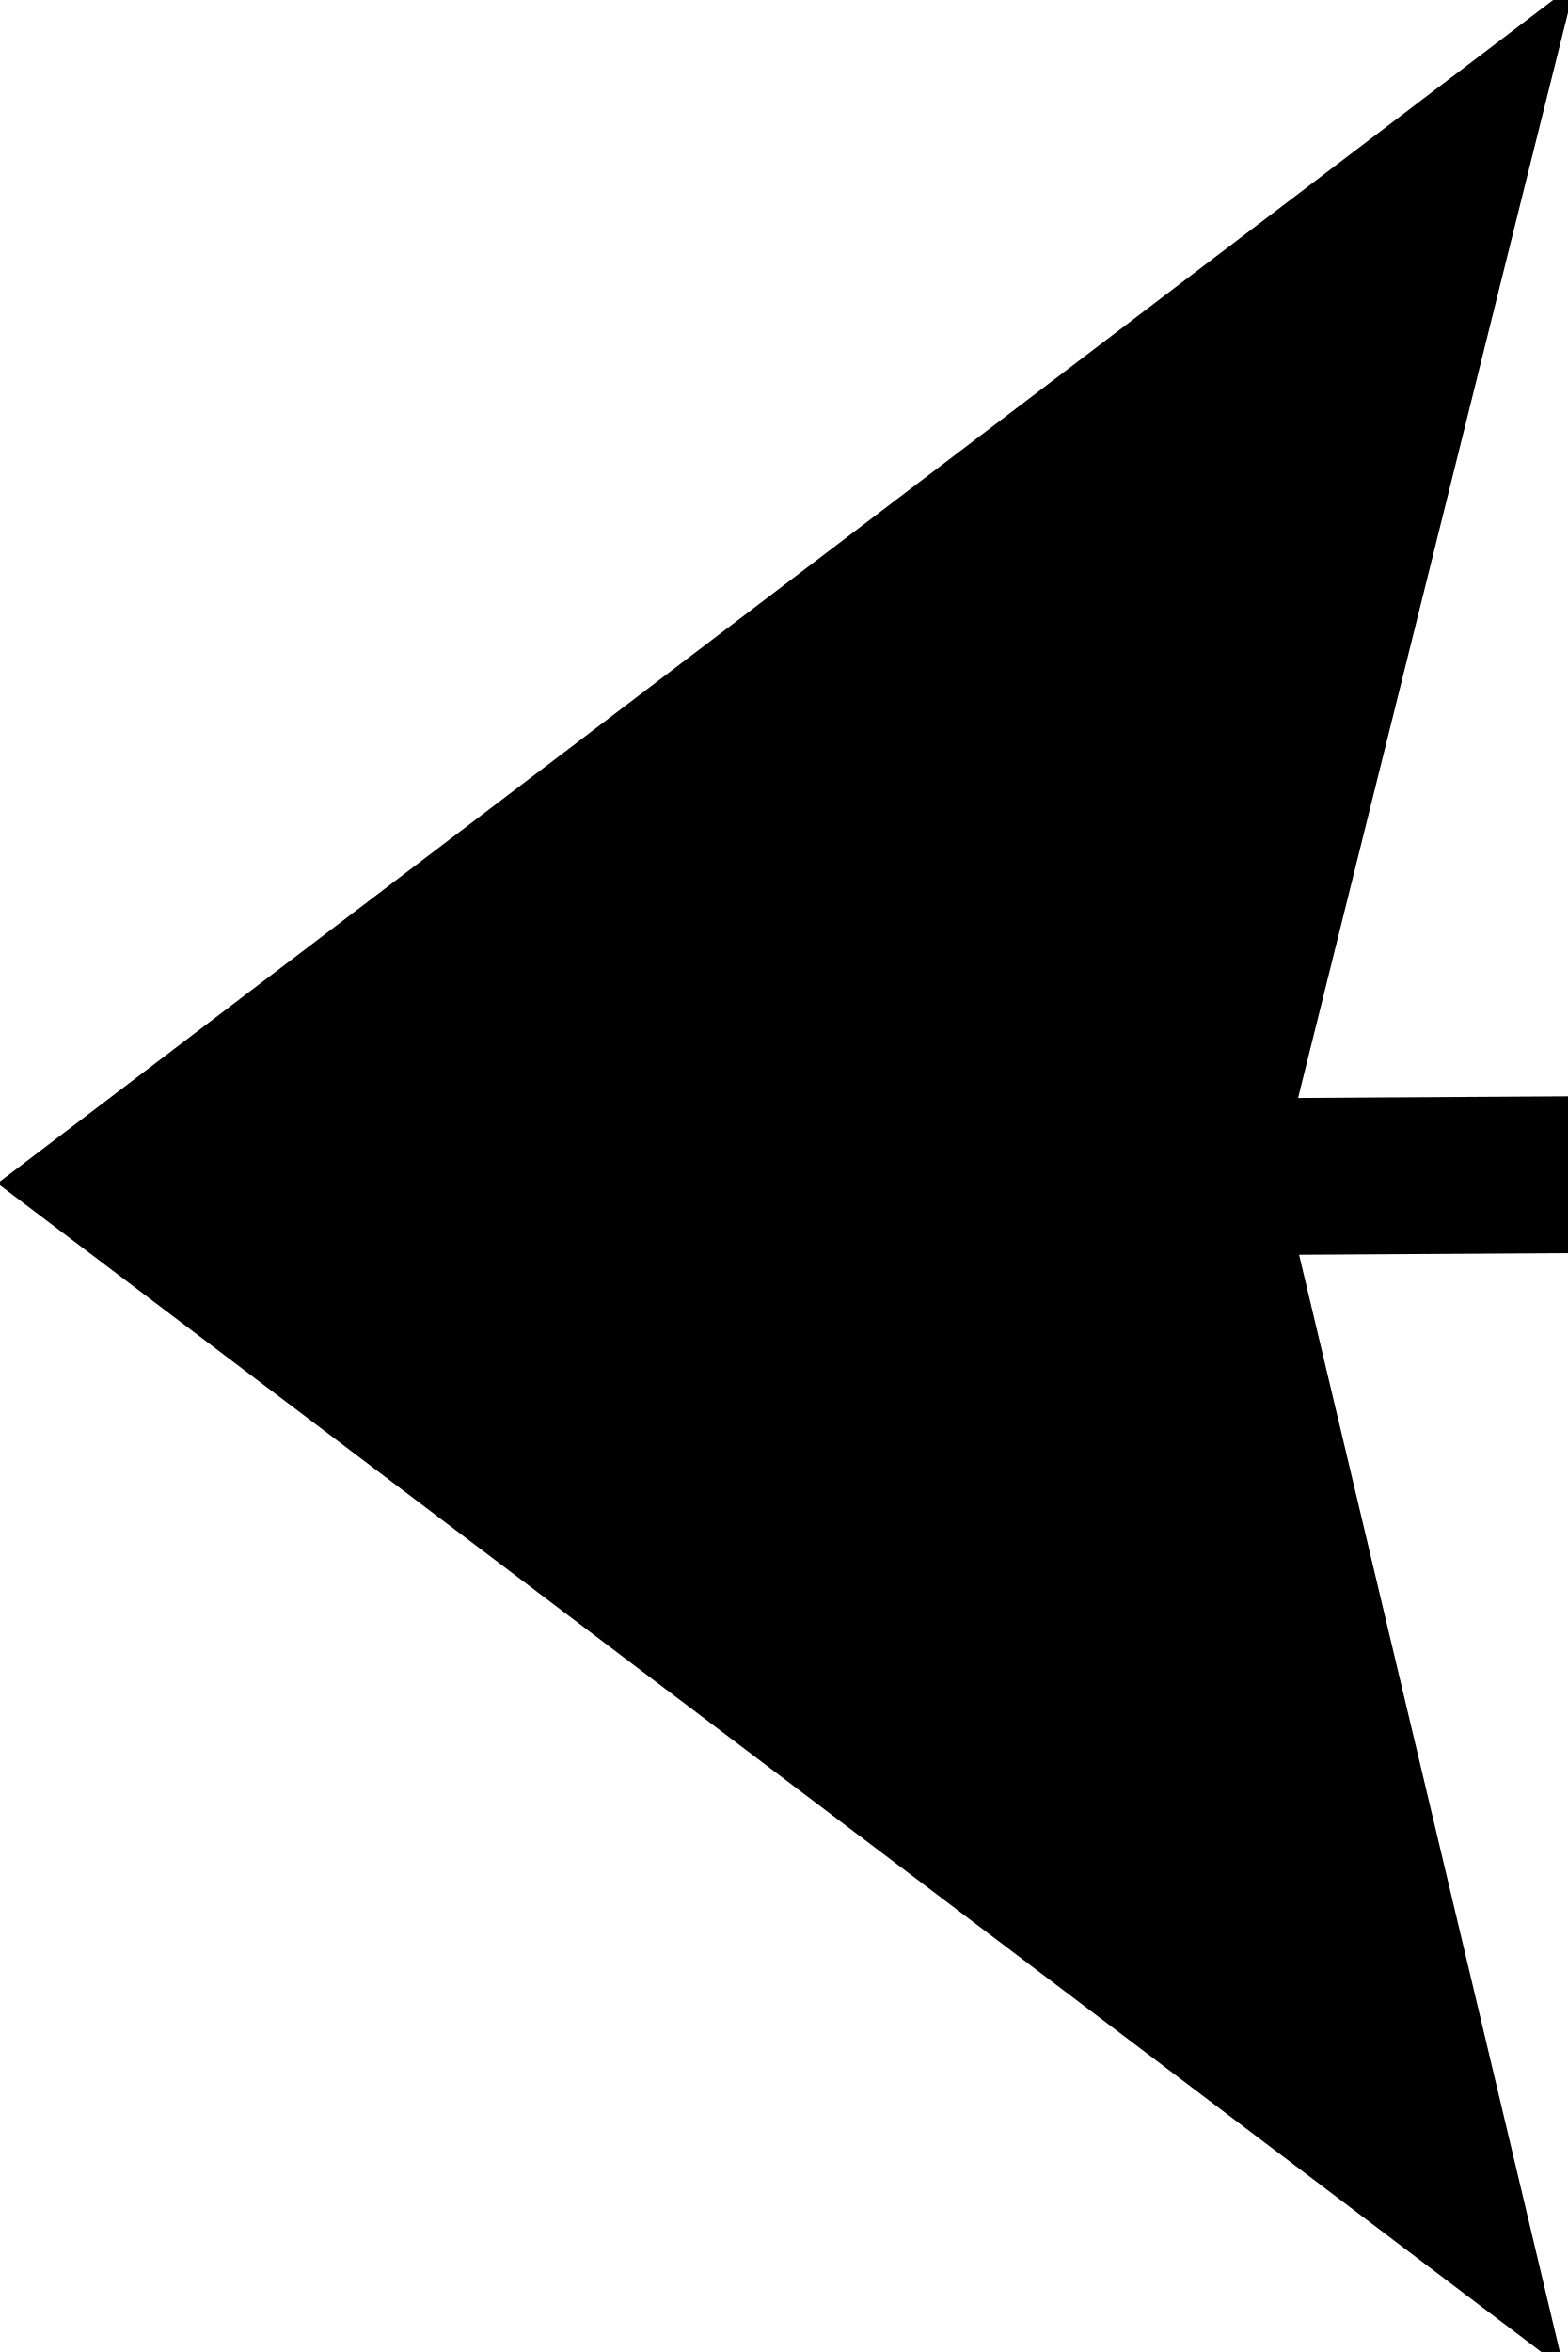
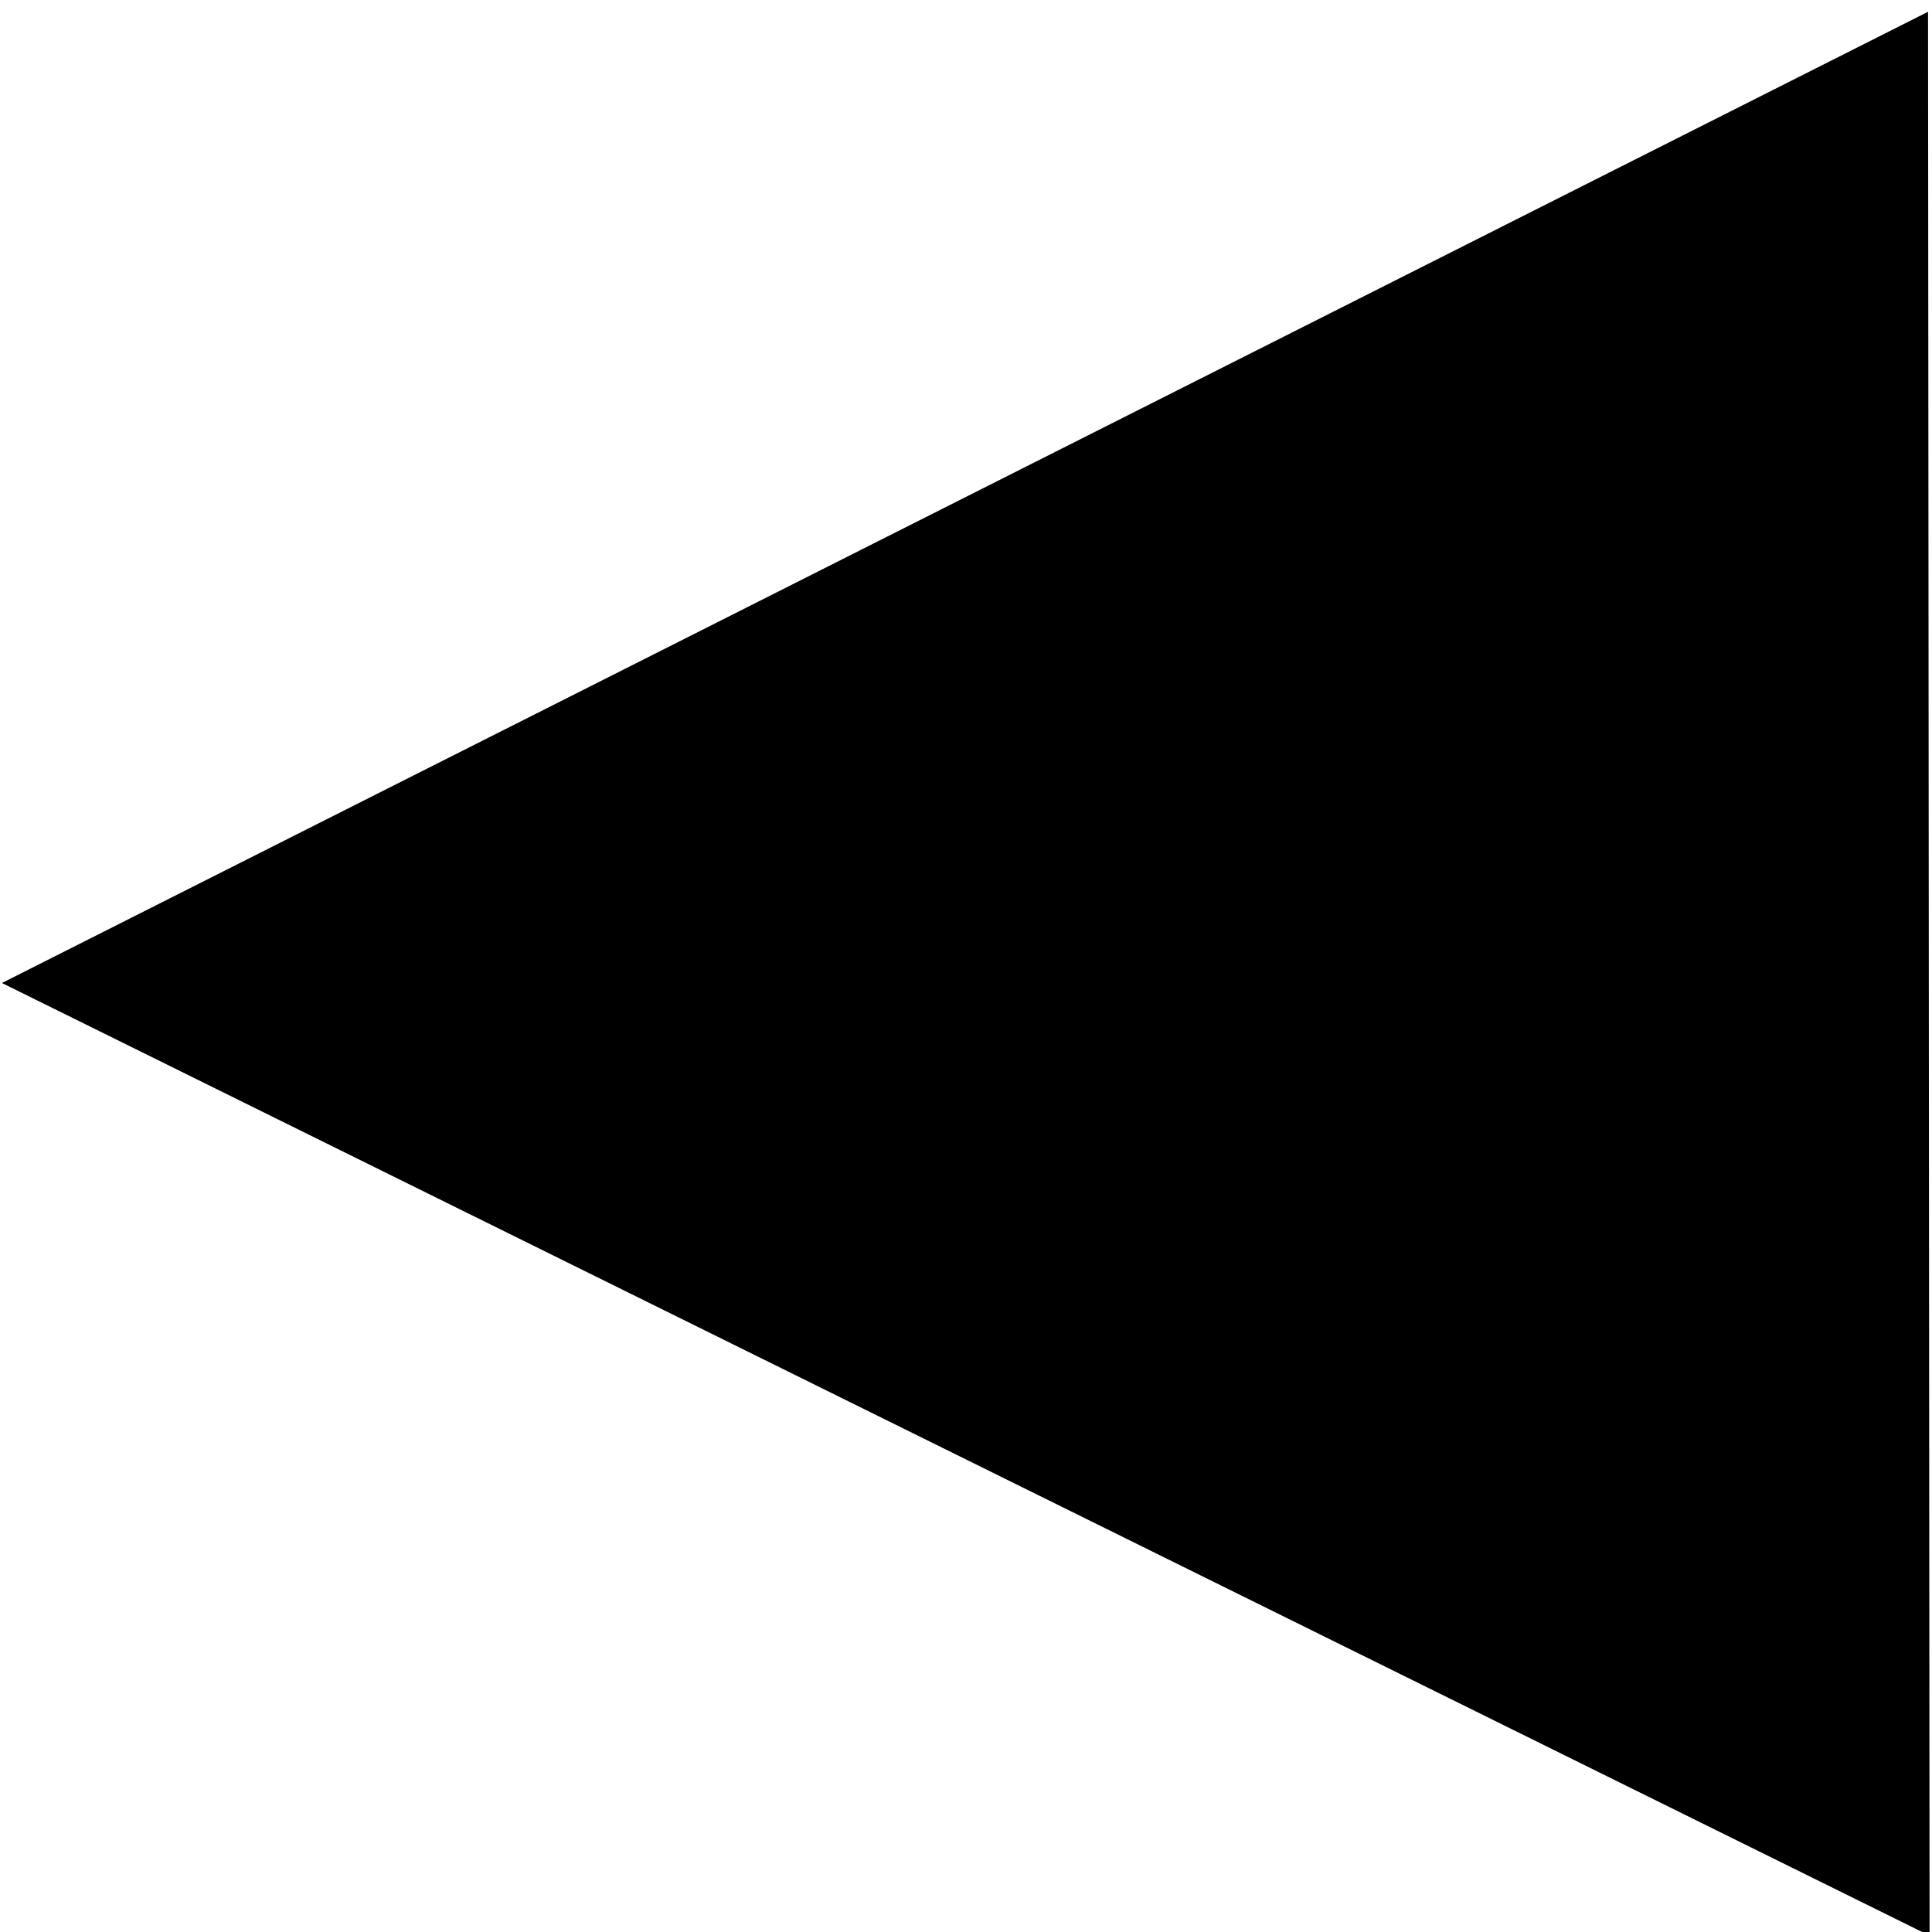
- <svg xmlns="http://www.w3.org/2000/svg" width="10" height="15" viewBox="0 0 10 15" id="svg2" version="1.1">
+ <svg xmlns="http://www.w3.org/2000/svg" width="20" height="20" viewBox="0 0 20 20" id="svg2" version="1.1">
  <defs id="defs4" />
-   <g id="layer1" transform="translate(0,-1037.362)">
-     <path style="fill:none;fill-rule:evenodd;stroke:#000000;stroke-width:1px;stroke-linecap:butt;stroke-linejoin:miter;stroke-opacity:1" d="m 10.016,1044.854 -8.992,0.053" id="path3392" />
-     <path style="color:#000000;font-style:normal;font-variant:normal;font-weight:normal;font-stretch:normal;font-size:medium;line-height:normal;font-family:sans-serif;text-indent:0;text-align:start;text-decoration:none;text-decoration-line:none;text-decoration-style:solid;text-decoration-color:#000000;letter-spacing:normal;word-spacing:normal;text-transform:none;direction:ltr;block-progression:tb;writing-mode:lr-tb;baseline-shift:baseline;text-anchor:start;white-space:normal;clip-rule:nonzero;display:inline;overflow:visible;visibility:visible;opacity:1;isolation:auto;mix-blend-mode:normal;color-interpolation:sRGB;color-interpolation-filters:linearRGB;solid-color:#000000;solid-opacity:1;fill:#000000;fill-opacity:1;fill-rule:evenodd;stroke:none;stroke-width:1px;stroke-linecap:butt;stroke-linejoin:miter;stroke-miterlimit:4;stroke-dasharray:none;stroke-dashoffset:0;stroke-opacity:1;color-rendering:auto;image-rendering:auto;shape-rendering:auto;text-rendering:auto;enable-background:accumulate" d="m 10.049,1037.254 -0.344,1.379 -1.543,6.207 1.814,7.631 -9.992,-7.562 z" id="path3636" />
+   <g id="layer1" transform="translate(0,-1032.362)">
+     <path style="color:#000000;font-style:normal;font-variant:normal;font-weight:normal;font-stretch:normal;font-size:medium;line-height:normal;font-family:sans-serif;text-indent:0;text-align:start;text-decoration:none;text-decoration-line:none;text-decoration-style:solid;text-decoration-color:#000000;letter-spacing:normal;word-spacing:normal;text-transform:none;direction:ltr;block-progression:tb;writing-mode:lr-tb;baseline-shift:baseline;text-anchor:start;white-space:normal;clip-rule:nonzero;display:inline;overflow:visible;visibility:visible;opacity:1;isolation:auto;mix-blend-mode:normal;color-interpolation:sRGB;color-interpolation-filters:linearRGB;solid-color:#000000;solid-opacity:1;fill:#000000;fill-opacity:1;fill-rule:evenodd;stroke:none;stroke-width:1px;stroke-linecap:butt;stroke-linejoin:miter;stroke-miterlimit:4;stroke-dasharray:none;stroke-dashoffset:0;stroke-opacity:1;color-rendering:auto;image-rendering:auto;shape-rendering:auto;text-rendering:auto;enable-background:accumulate" d="M 19.959,1032.484 19.975,1052.4 0.02,1042.538 Z" id="path3636" />
  </g>
</svg>
